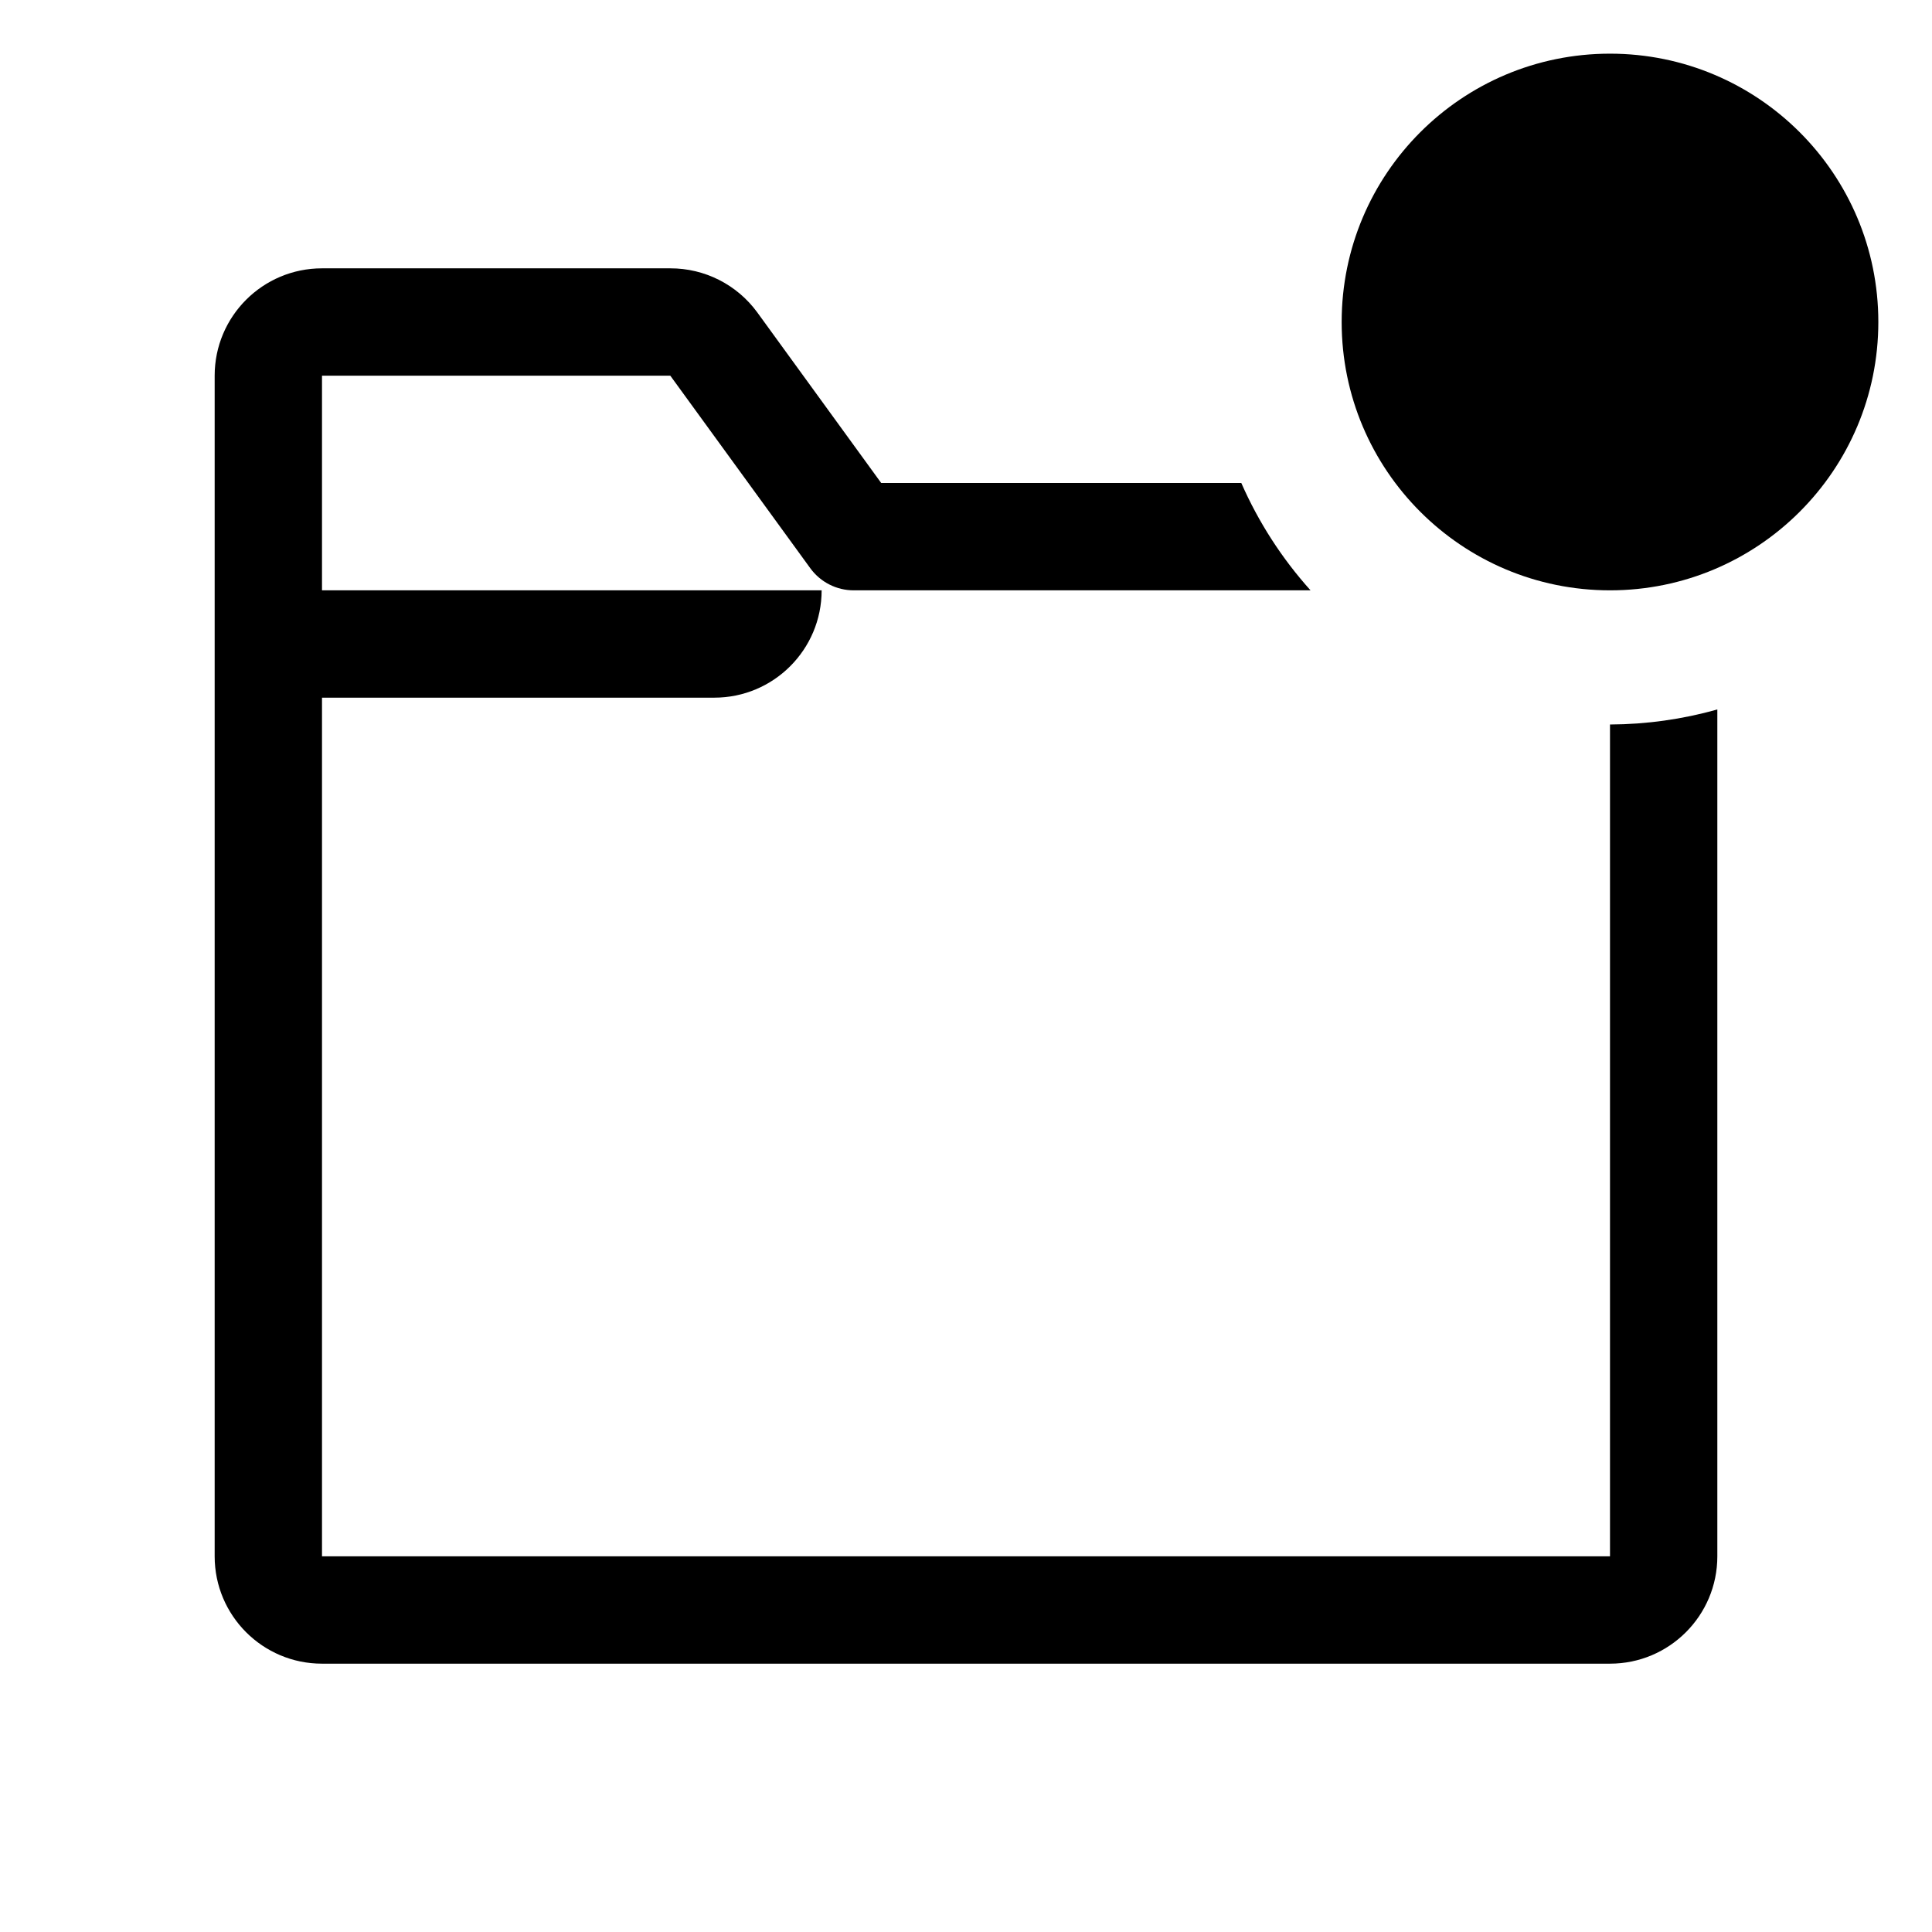
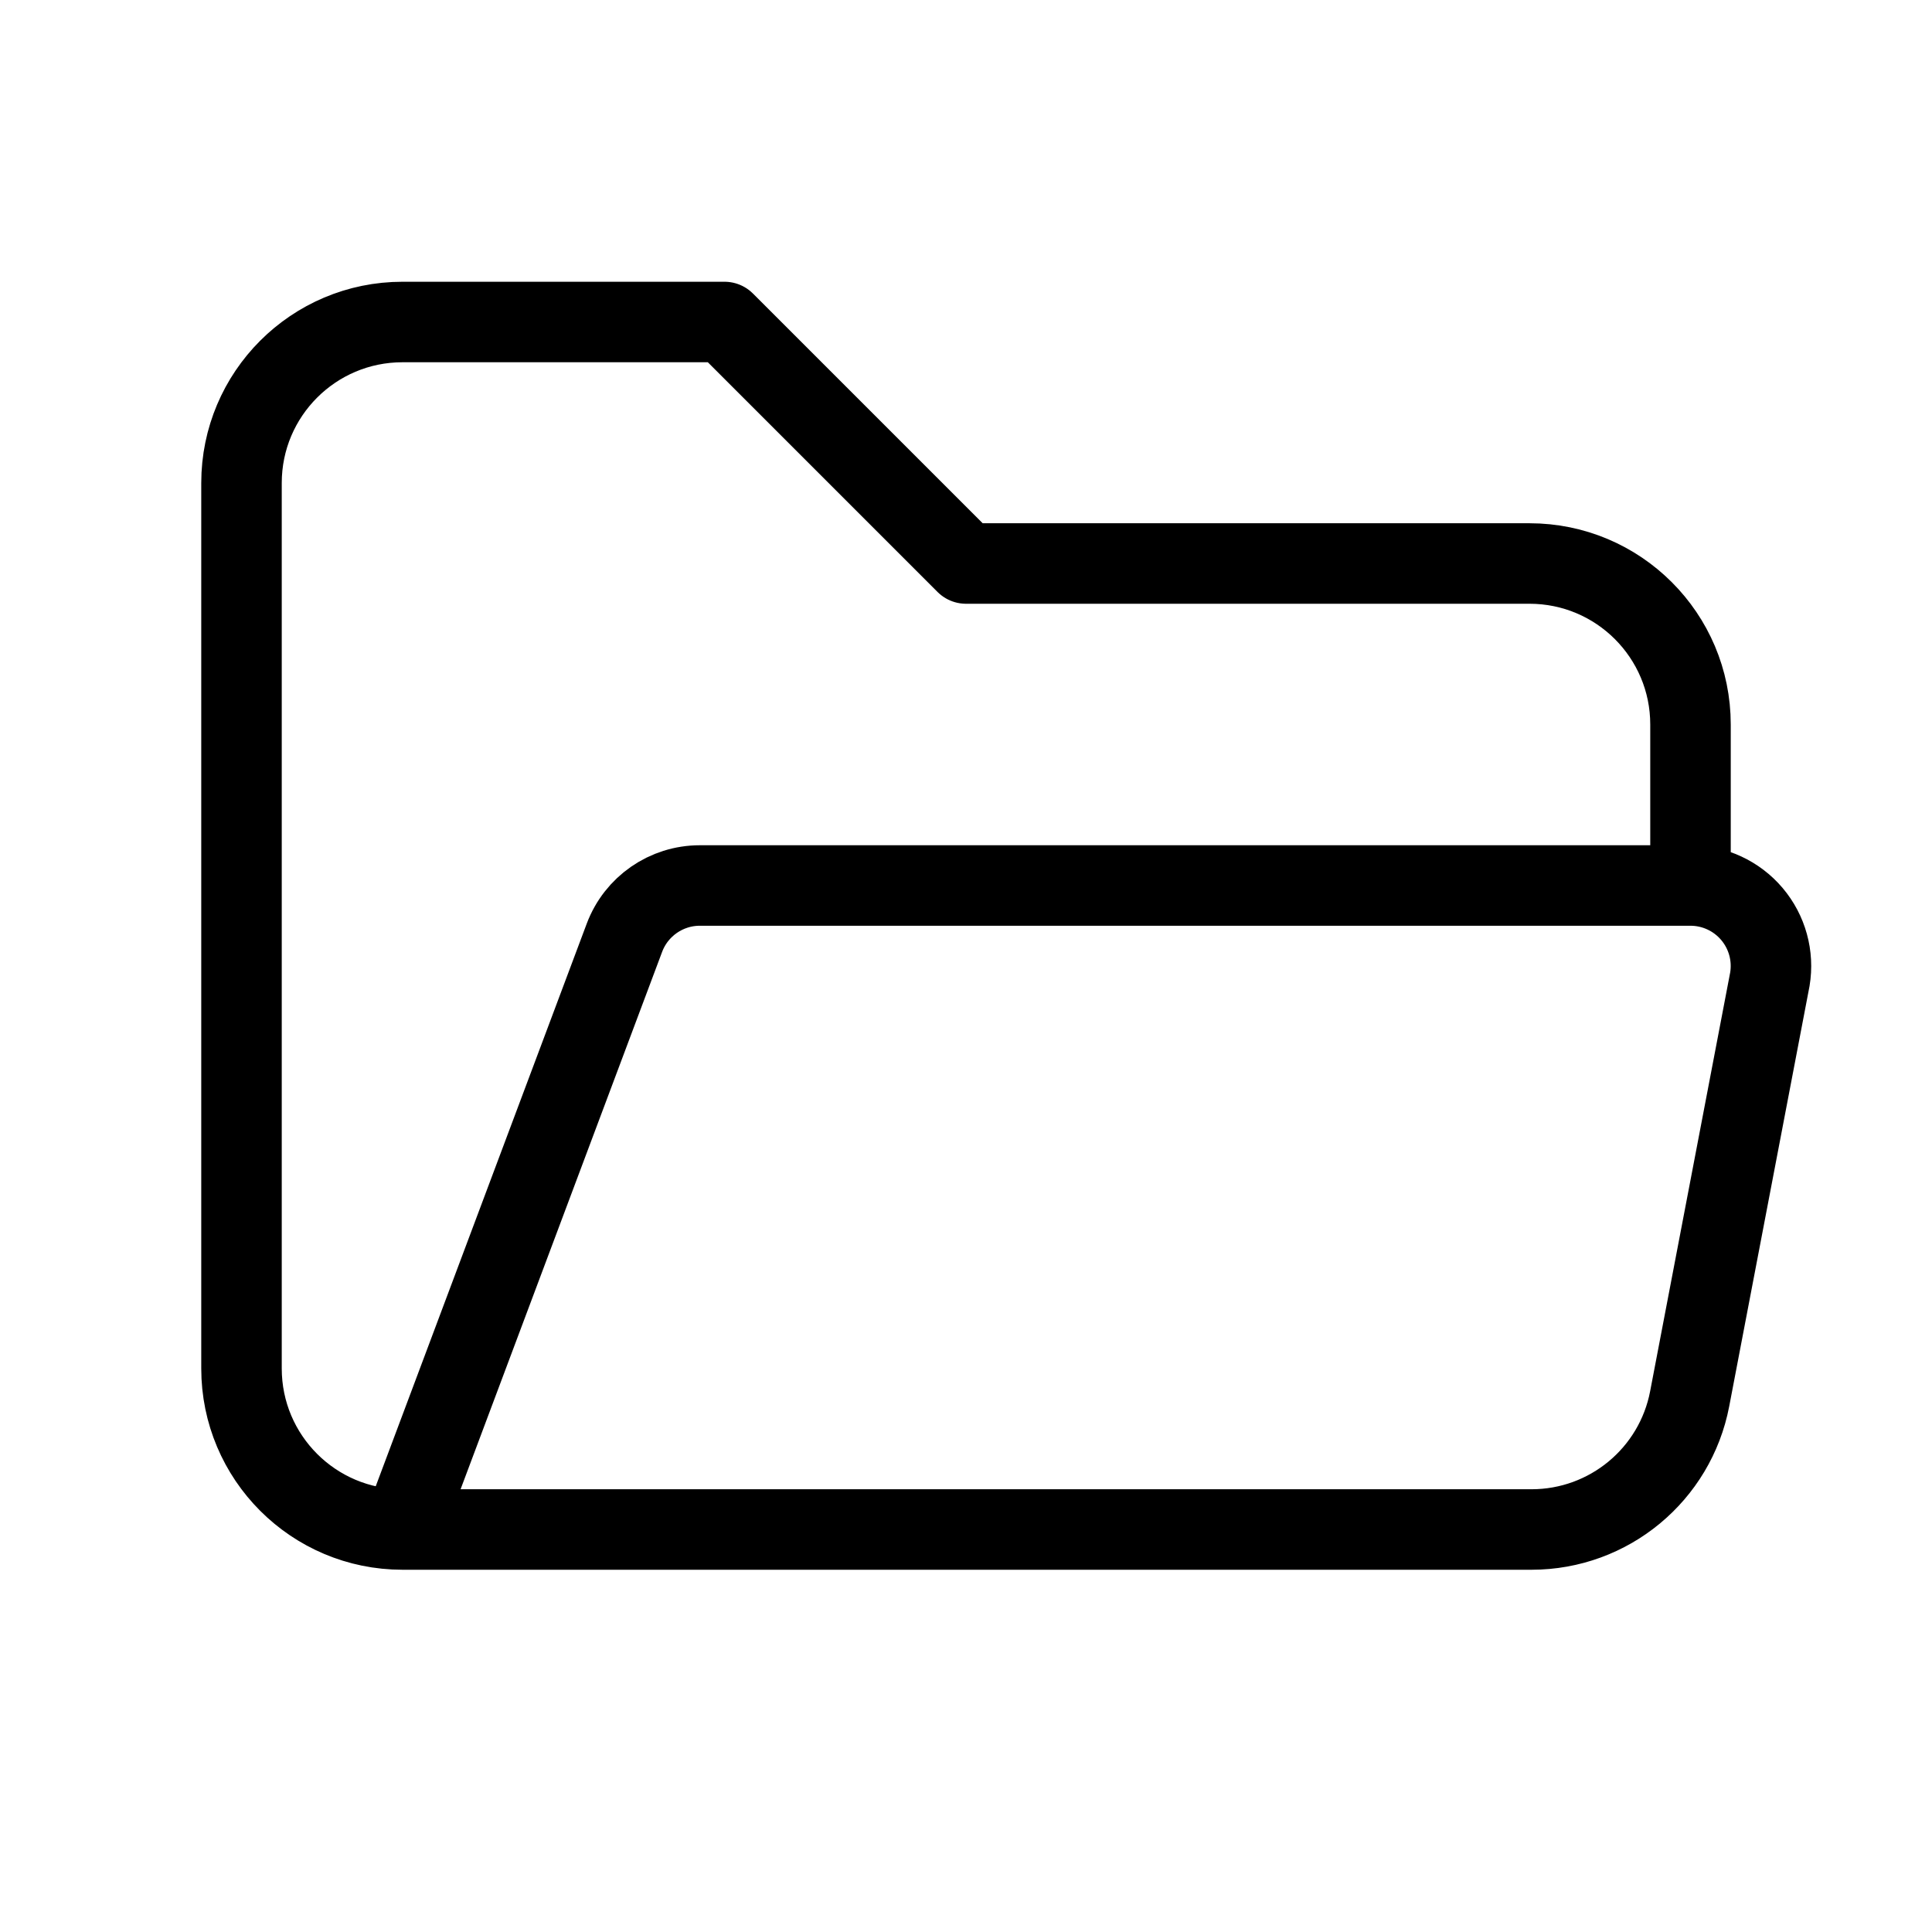
- <svg xmlns="http://www.w3.org/2000/svg" width="64" height="64" viewBox="0 0 36 36">
-   <path fill="currentColor" d="M30 13.5V29H6V13h7.31a2 2 0 0 0 2-2H6V7h6.49l2.61 3.59a1 1 0 0 0 .81.41h8.51a7.5 7.5 0 0 1-1.29-2h-6.71l-2.31-3.18A2 2 0 0 0 12.49 5H6a2 2 0 0 0-2 2v22a2 2 0 0 0 2 2h24a2 2 0 0 0 2-2V13.22a7.5 7.5 0 0 1-2 .28" class="clr-i-outline--badged clr-i-outline-path-1--badged" />
-   <circle cx="30" cy="6" r="5" fill="currentColor" class="clr-i-outline--badged clr-i-outline-path-2--badged clr-i-badge" />
-   <path fill="none" d="M0 0h36v36H0z" />
+ <svg xmlns="http://www.w3.org/2000/svg" width="64" height="64" viewBox="0 0 24 24">
+   <path fill="none" stroke="currentColor" stroke-linecap="round" stroke-linejoin="round" stroke-width="1" d="m5 19l2.757-7.351A1 1 0 0 1 8.693 11H21a1 1 0 0 1 .986 1.164l-.996 5.211A2 2 0 0 1 19.026 19za2 2 0 0 1-2-2V6a2 2 0 0 1 2-2h4l3 3h7a2 2 0 0 1 2 2v2" />
</svg>
